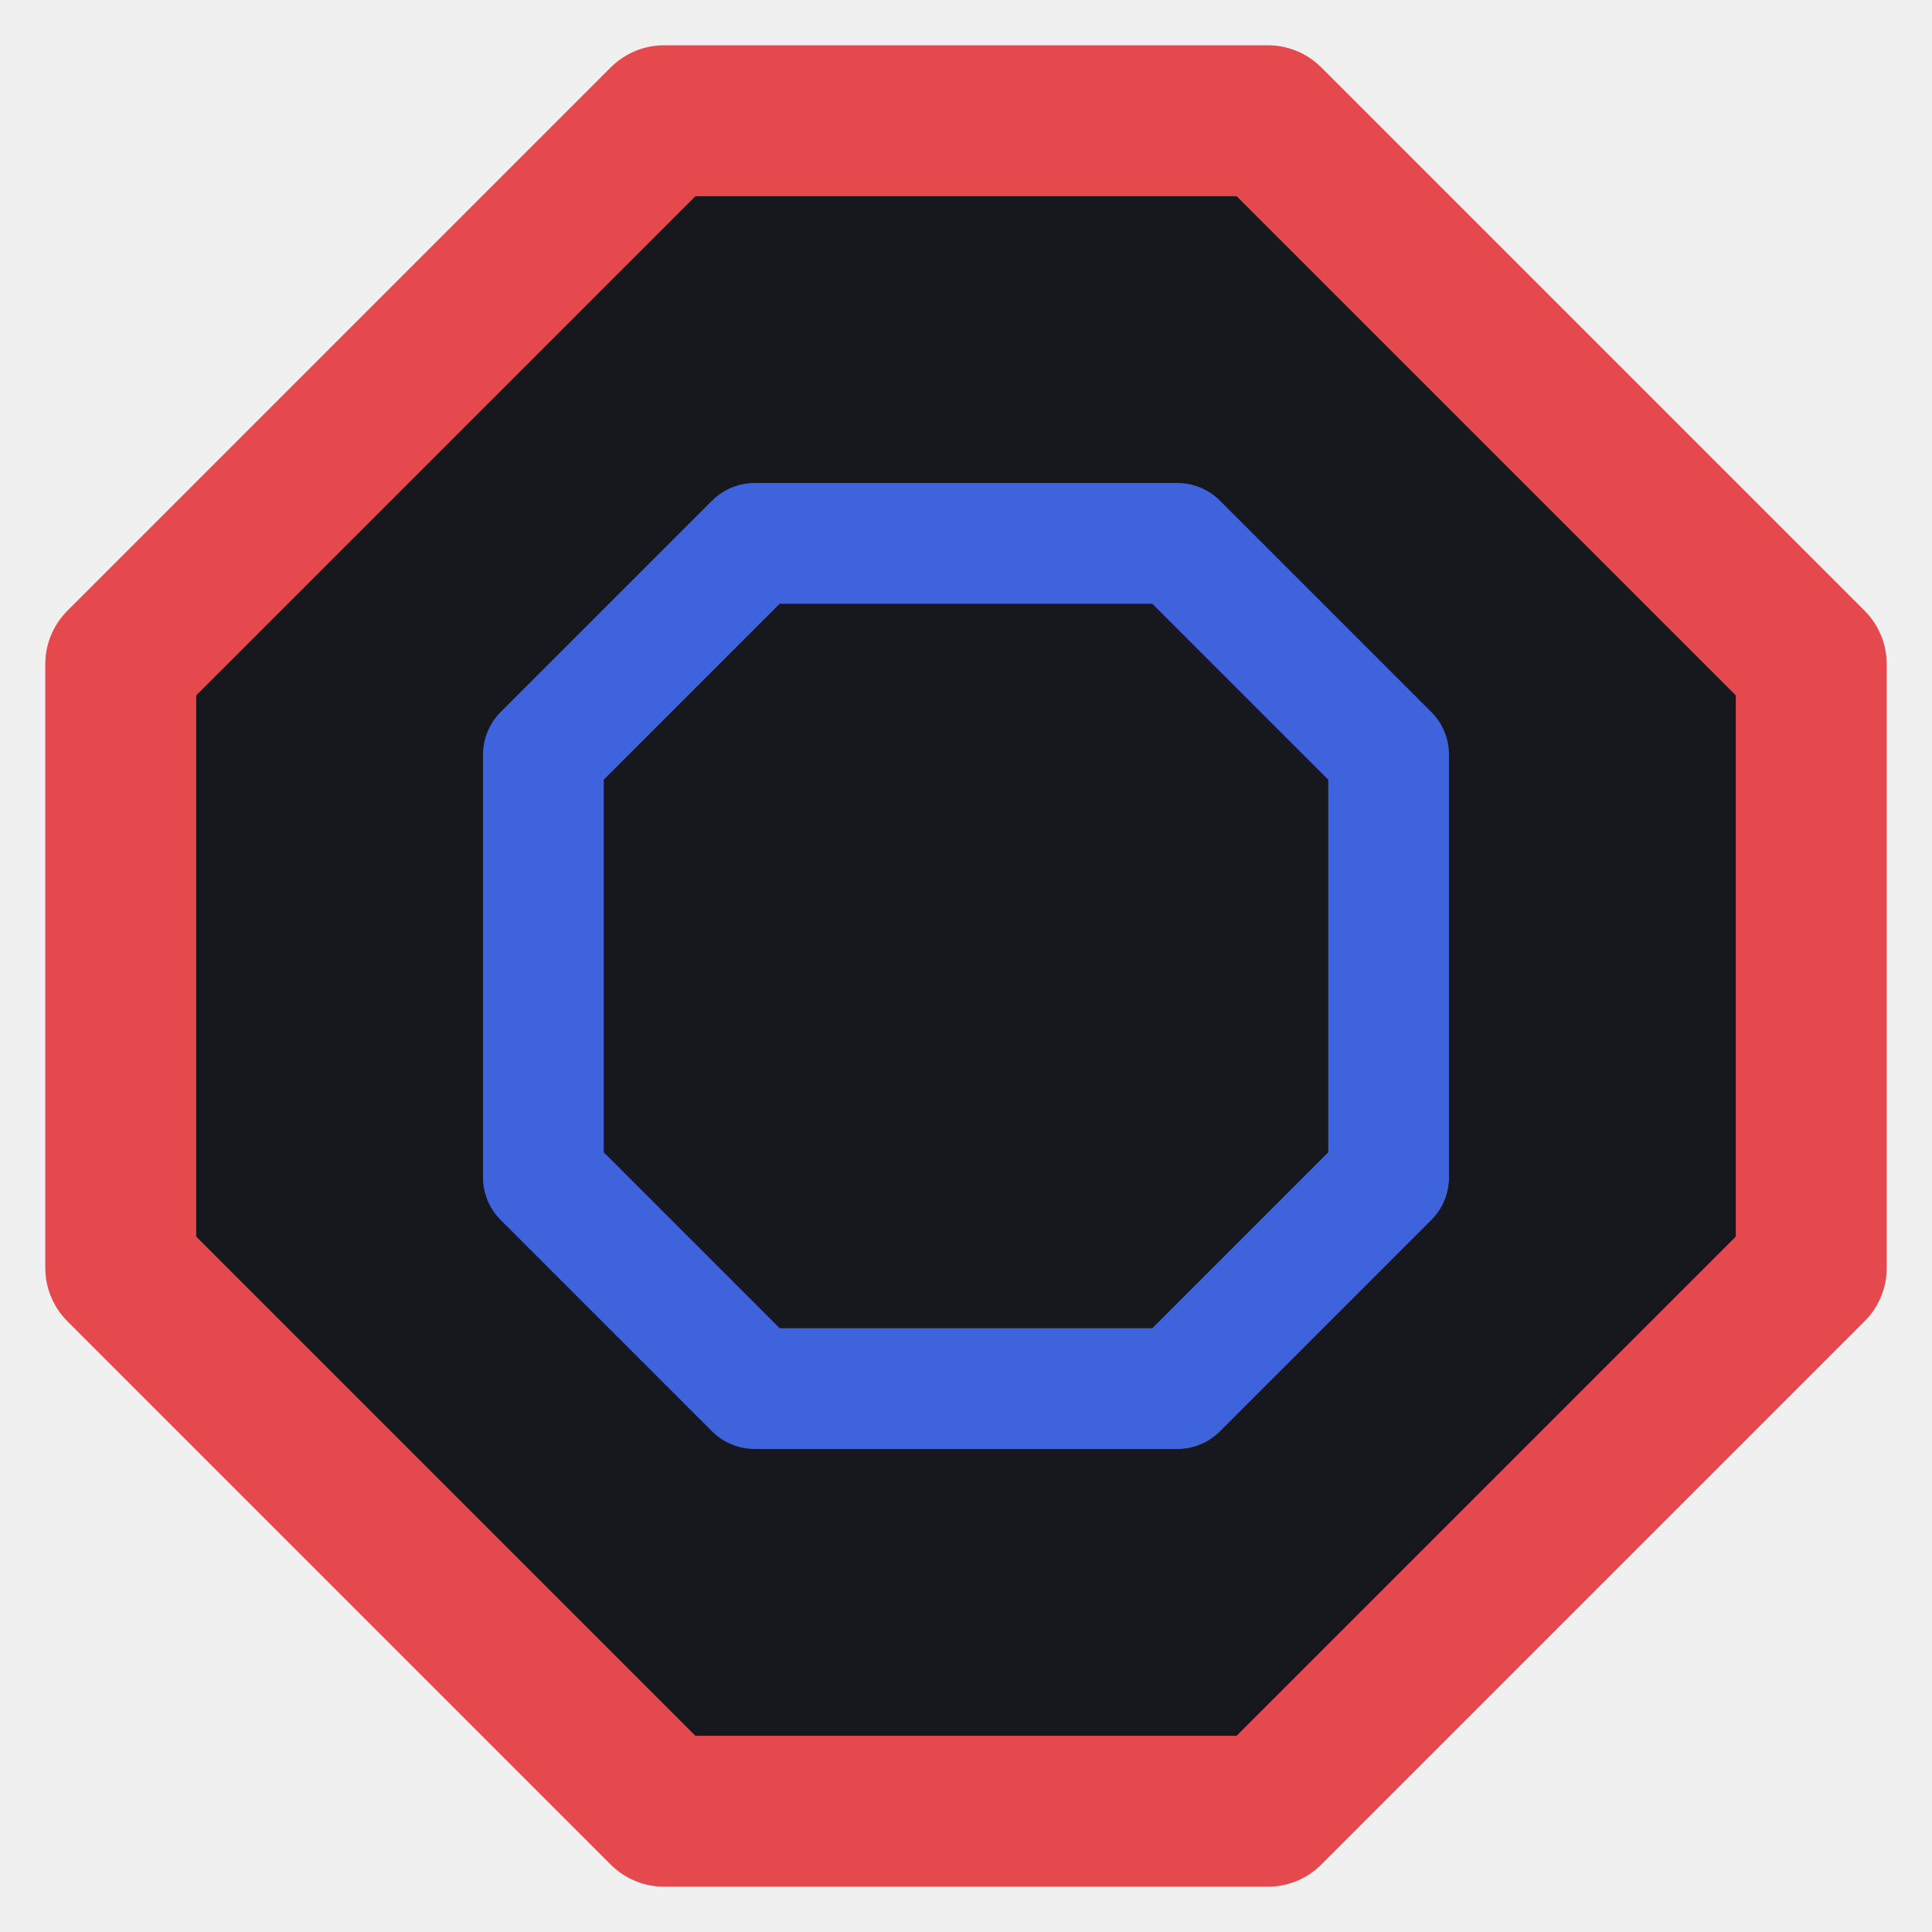
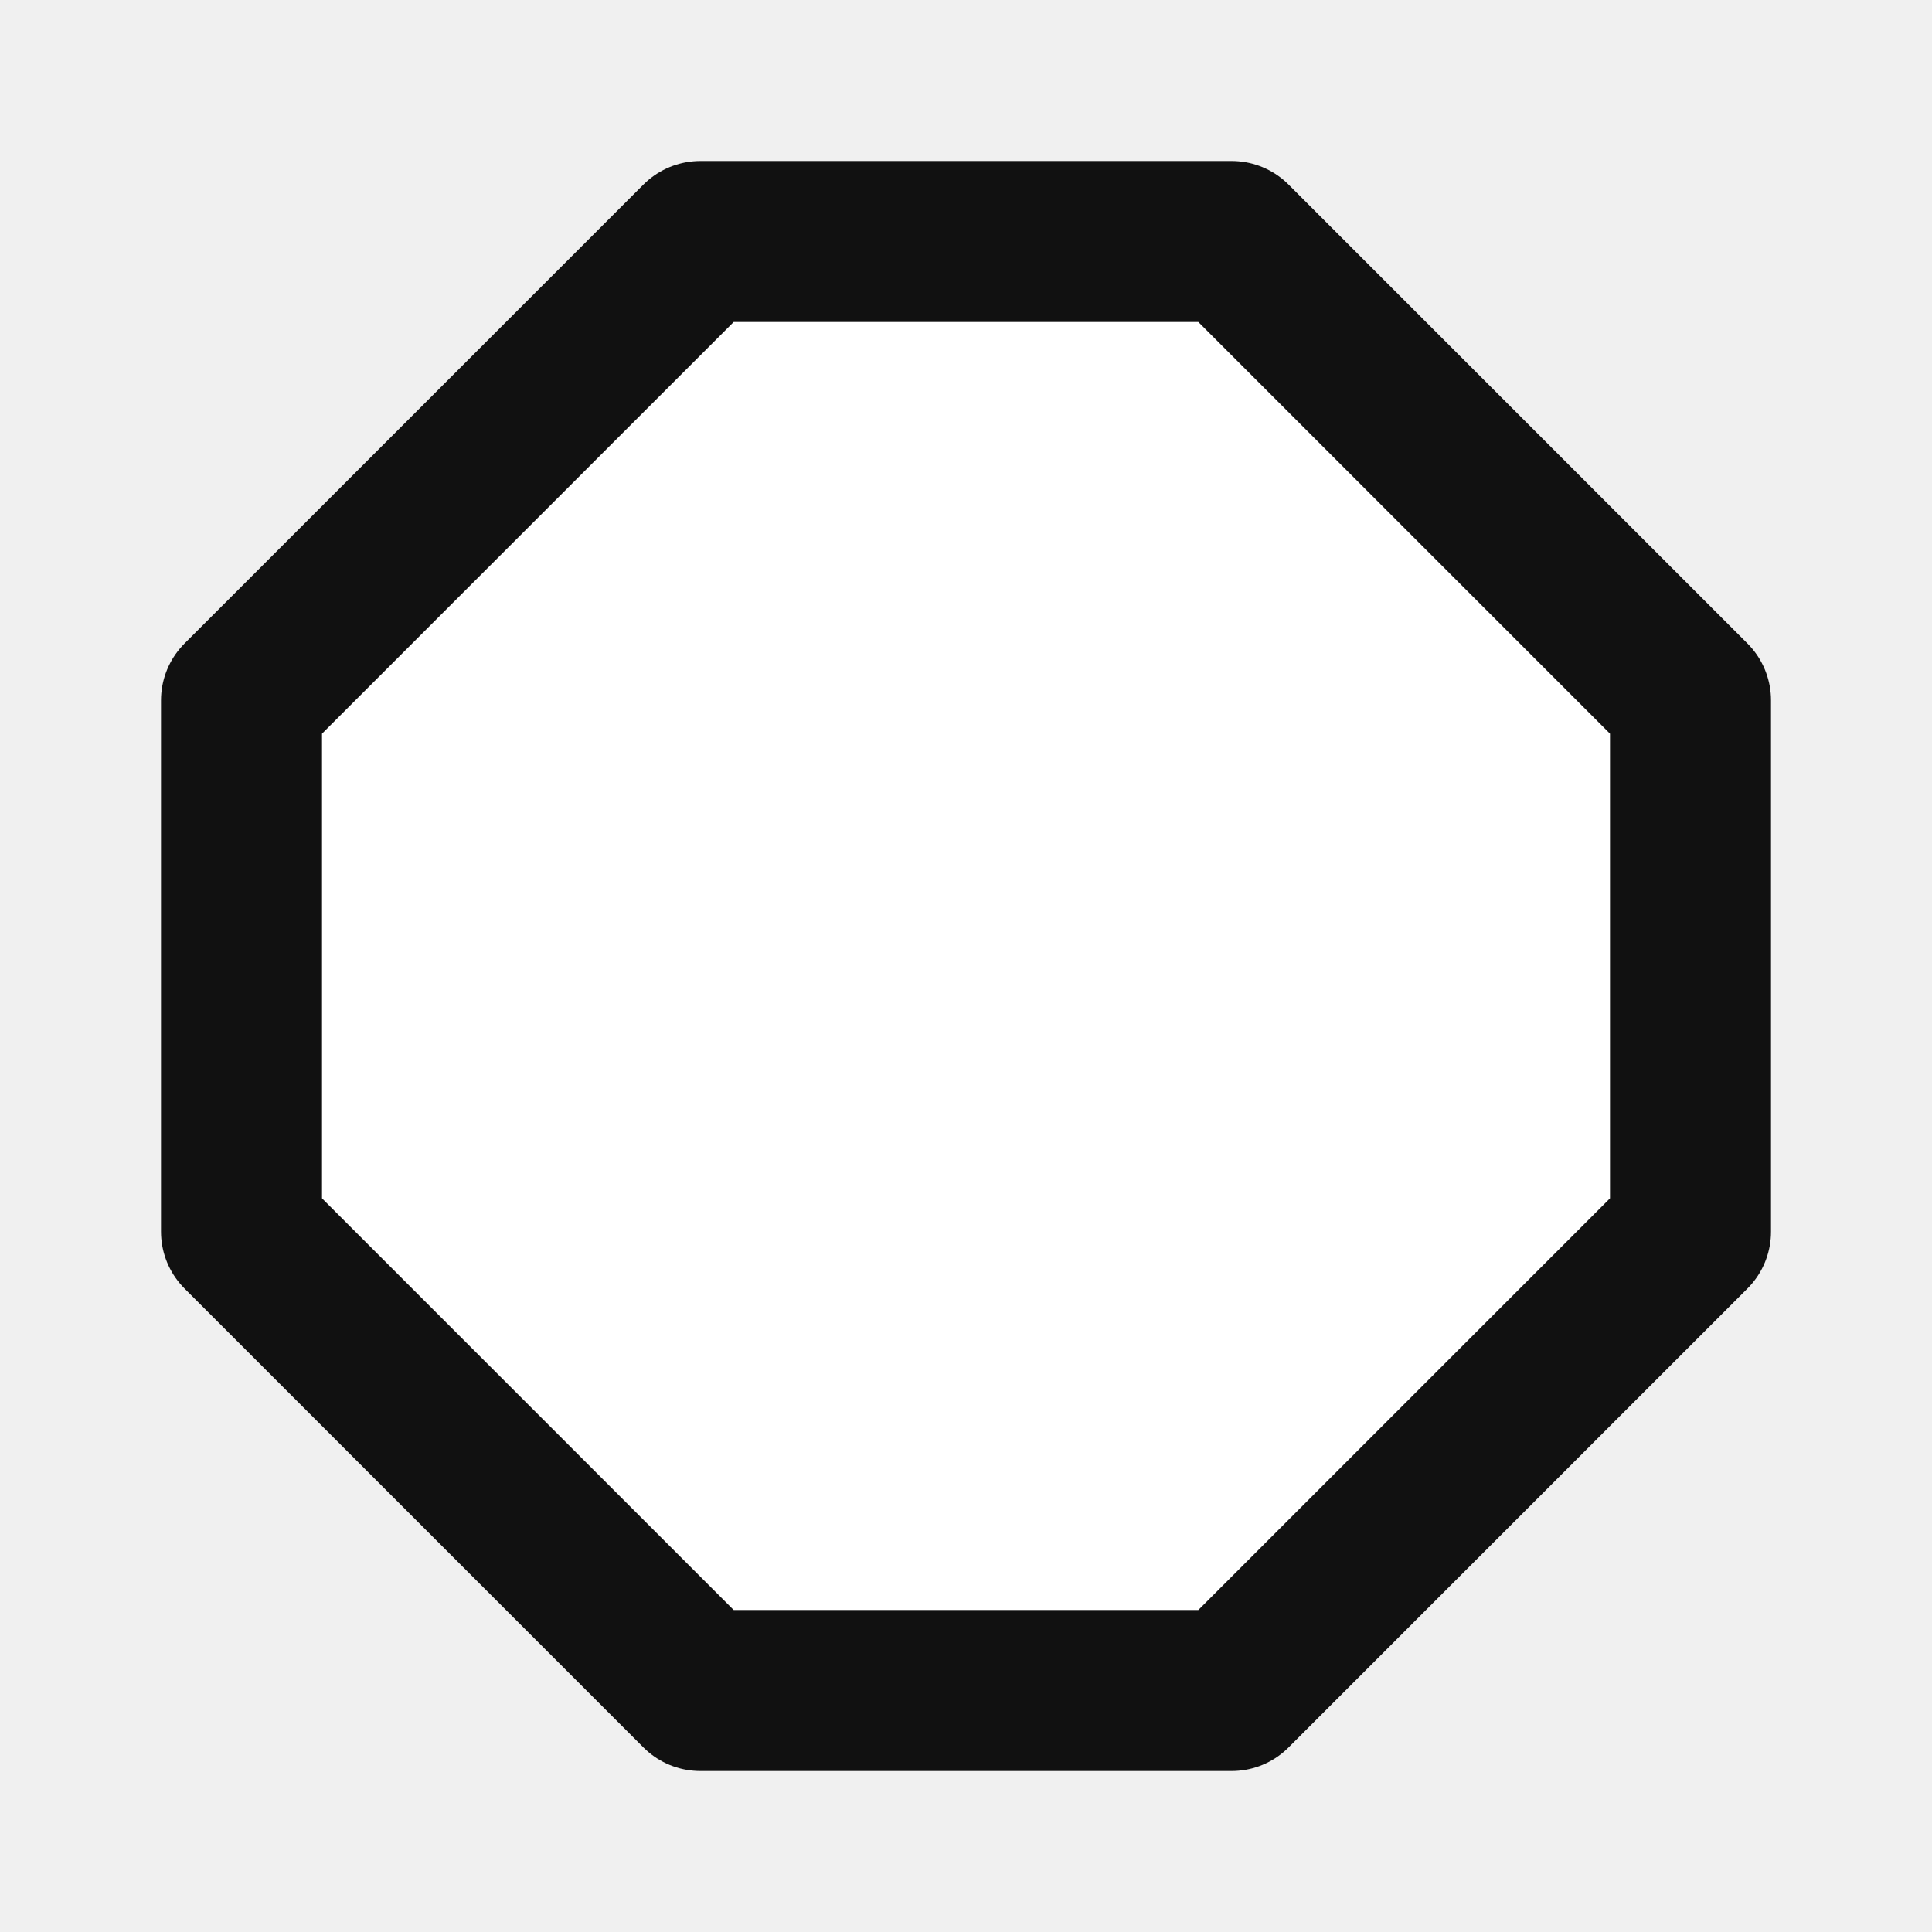
- <svg xmlns="http://www.w3.org/2000/svg" viewBox="0 0 32 32">
-   <path d="M11 2h10l9 9v10l-9 9H11l-9-9V11z" fill="#16181d" stroke="#e5484d" stroke-width="2.5" stroke-linejoin="round" />
-   <path d="M12.5 9h7l3.5 3.5v7L19.5 23h-7L9 19.5v-7z" fill="none" stroke="#3e63dd" stroke-width="2" stroke-linejoin="round" />
+ <svg xmlns="http://www.w3.org/2000/svg" viewBox="0 0 24 24">
+   <path d="M8.7 3h6.6L21 8.7v6.6L15.3 21H8.7L3 15.3V8.7z" fill="#ffffff" stroke="#111111" stroke-width="2" stroke-linejoin="round" />
</svg>
